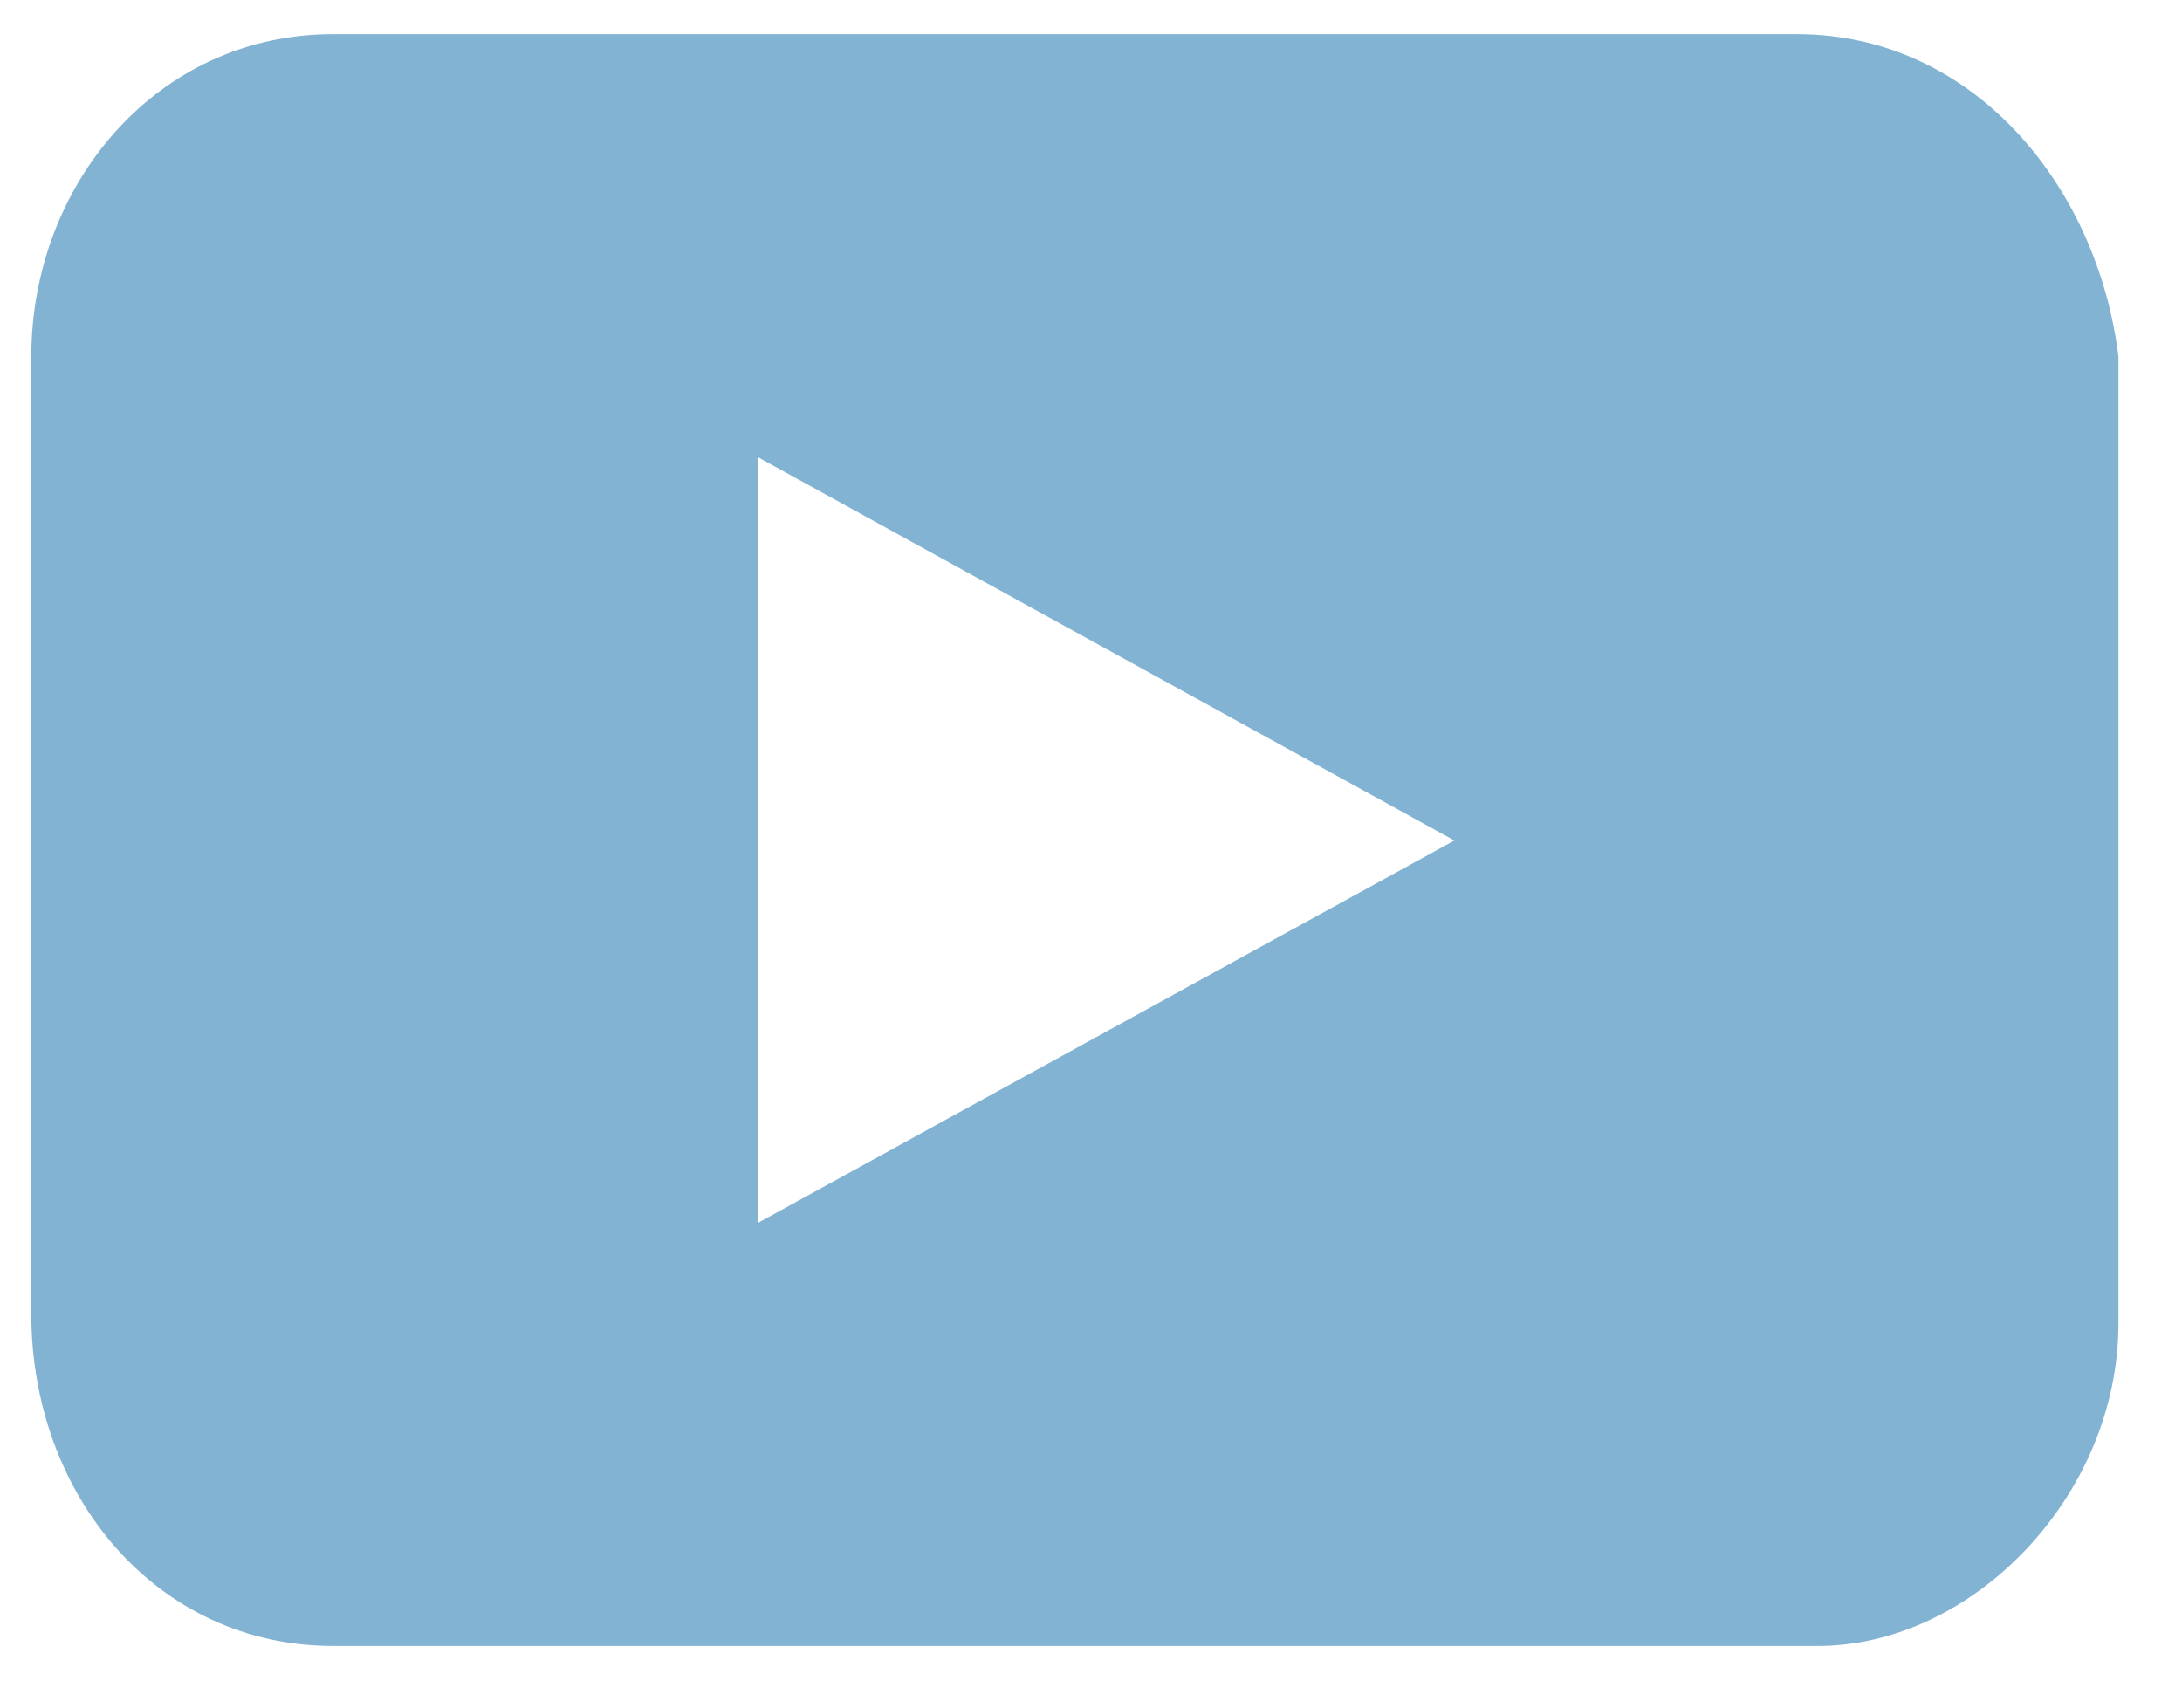
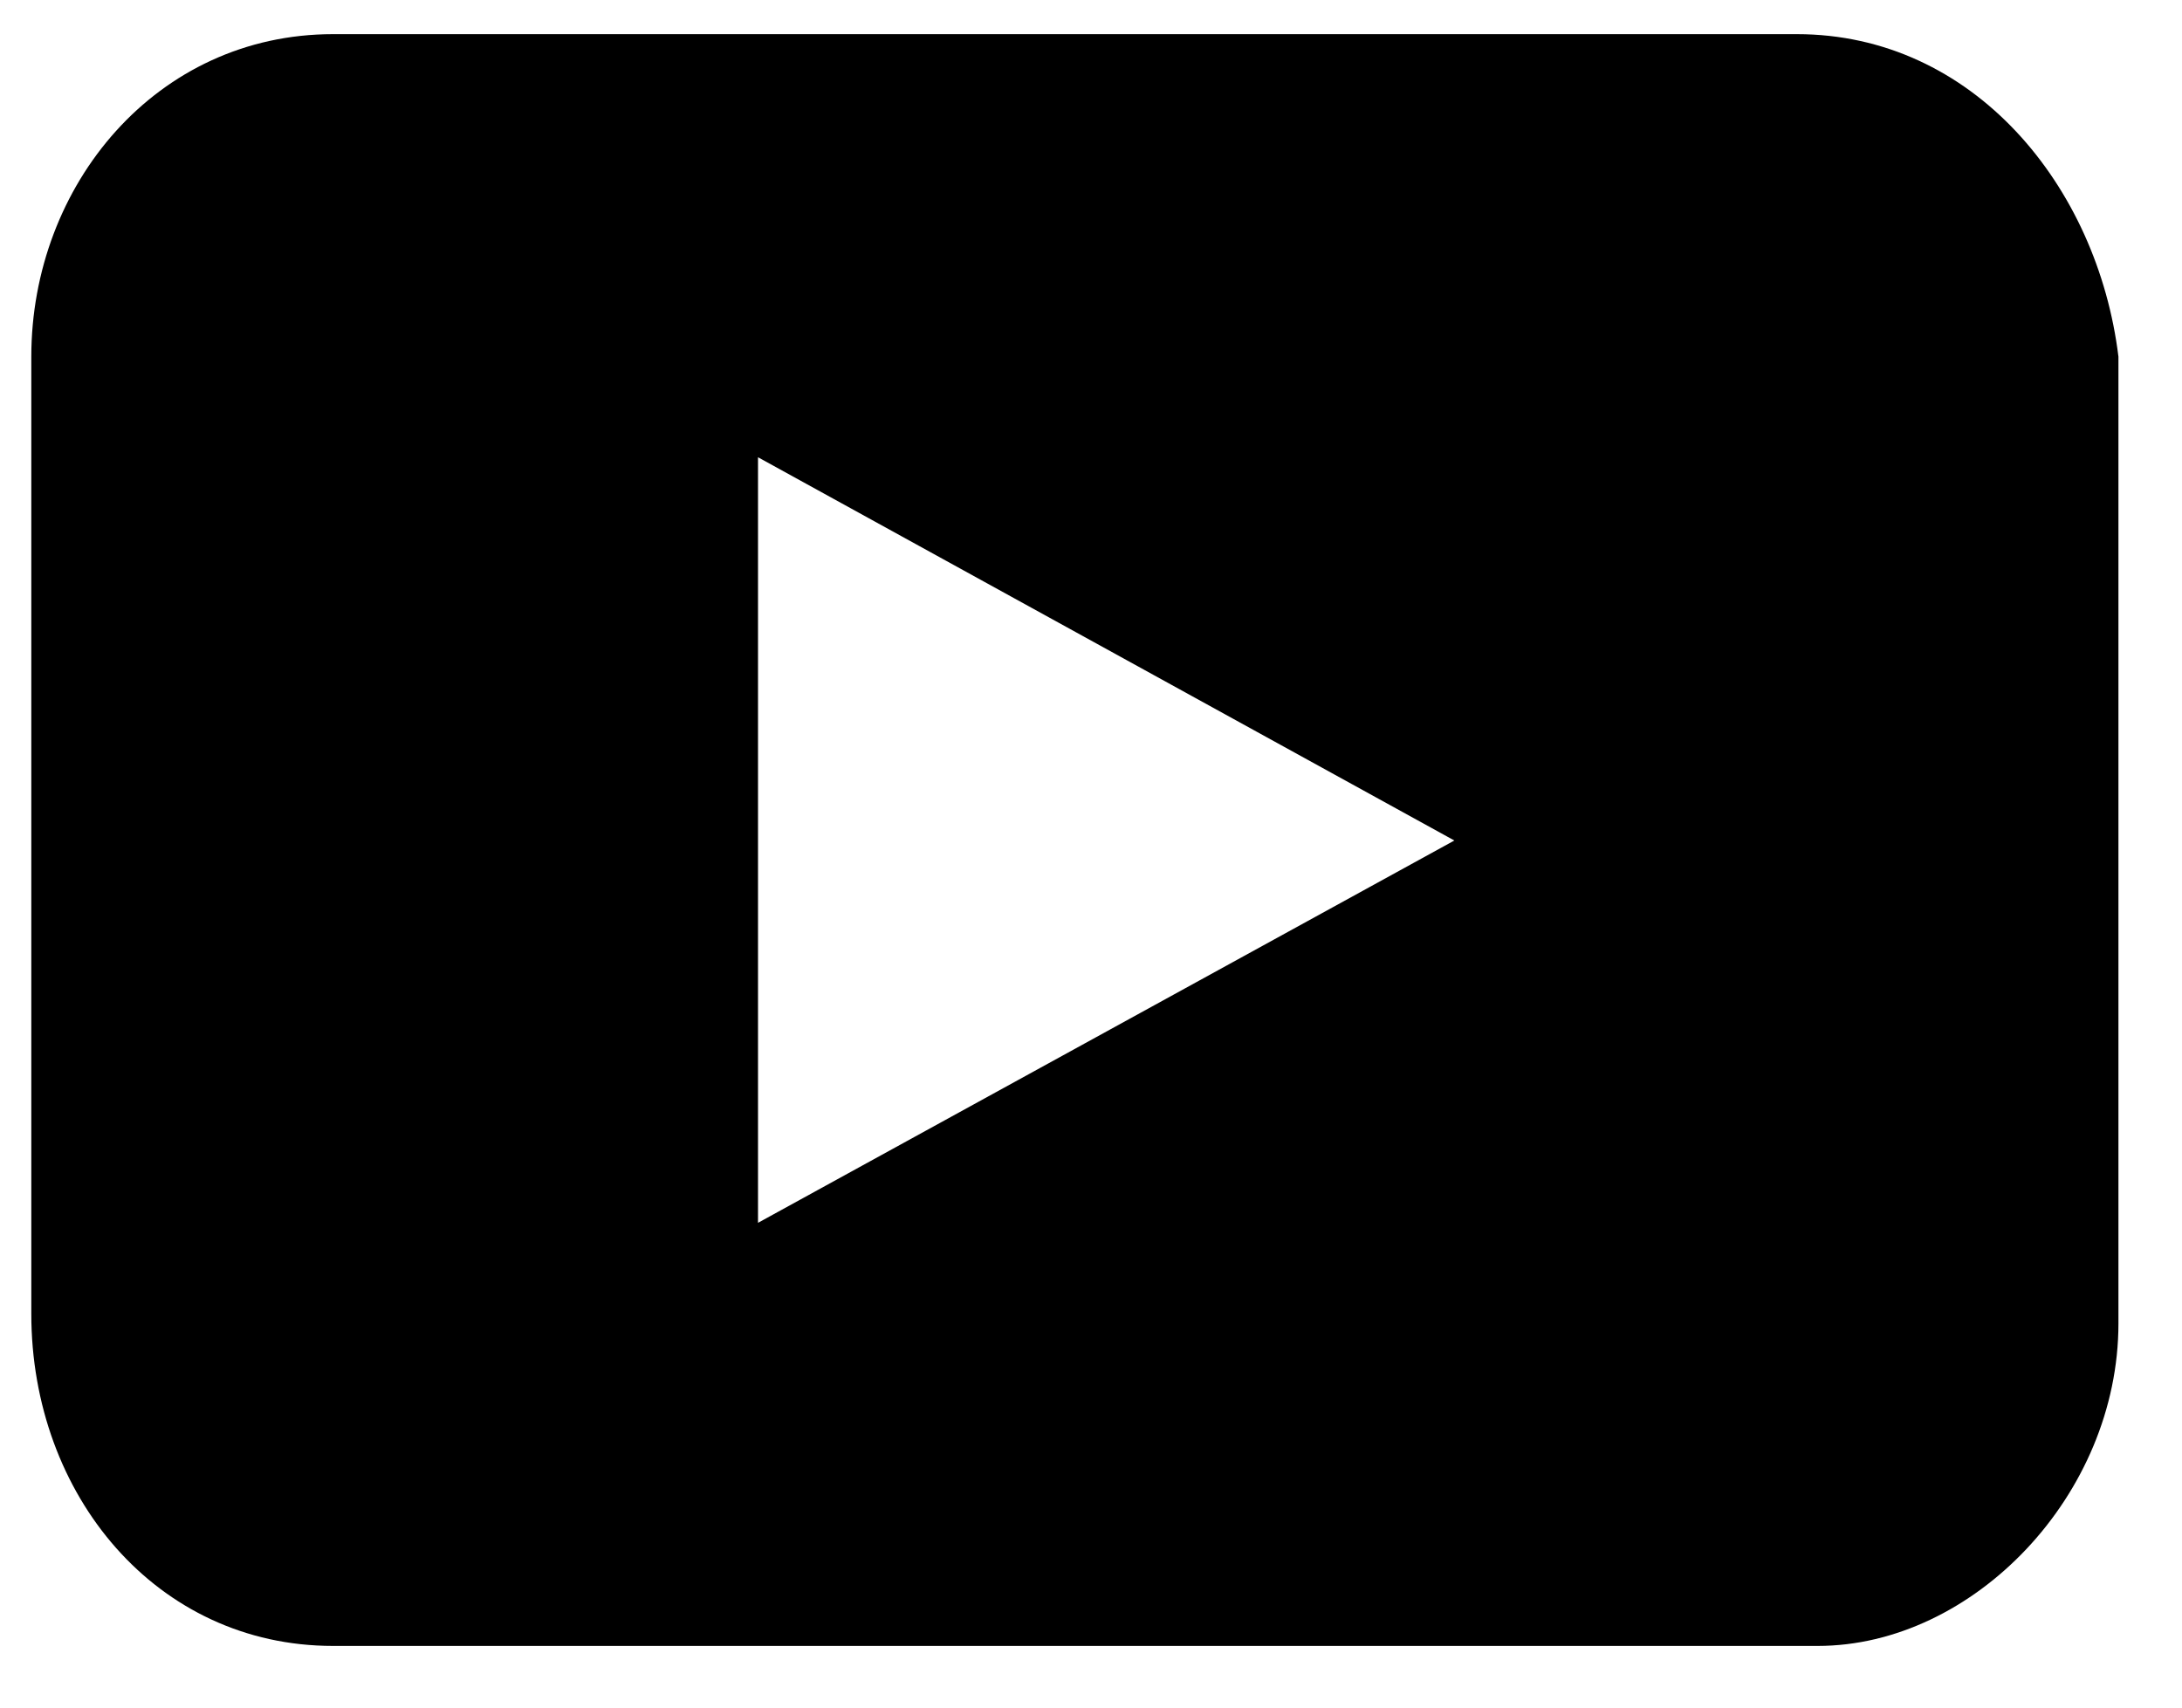
<svg xmlns="http://www.w3.org/2000/svg" width="23" height="18" fill="none">
-   <path fill="#83B3D3" d="M18.94.36H3.51C1.65.36.33 1.95.33 3.76v10.09c0 1.91 1.32 3.5 3.18 3.5h15.65c1.64 0 3.17-1.59 3.17-3.4V3.76c-.22-1.8-1.53-3.4-3.39-3.4ZM7.99 12.89V4.82l7.34 4.04-7.34 4.03Z" />
+   <path fill="currentColor" d="M18.94.36H3.51C1.65.36.33 1.95.33 3.76v10.09c0 1.91 1.32 3.5 3.18 3.5h15.65c1.64 0 3.17-1.59 3.17-3.4V3.76c-.22-1.8-1.53-3.4-3.39-3.4ZM7.99 12.89V4.82l7.34 4.04-7.34 4.03Z" />
</svg>
